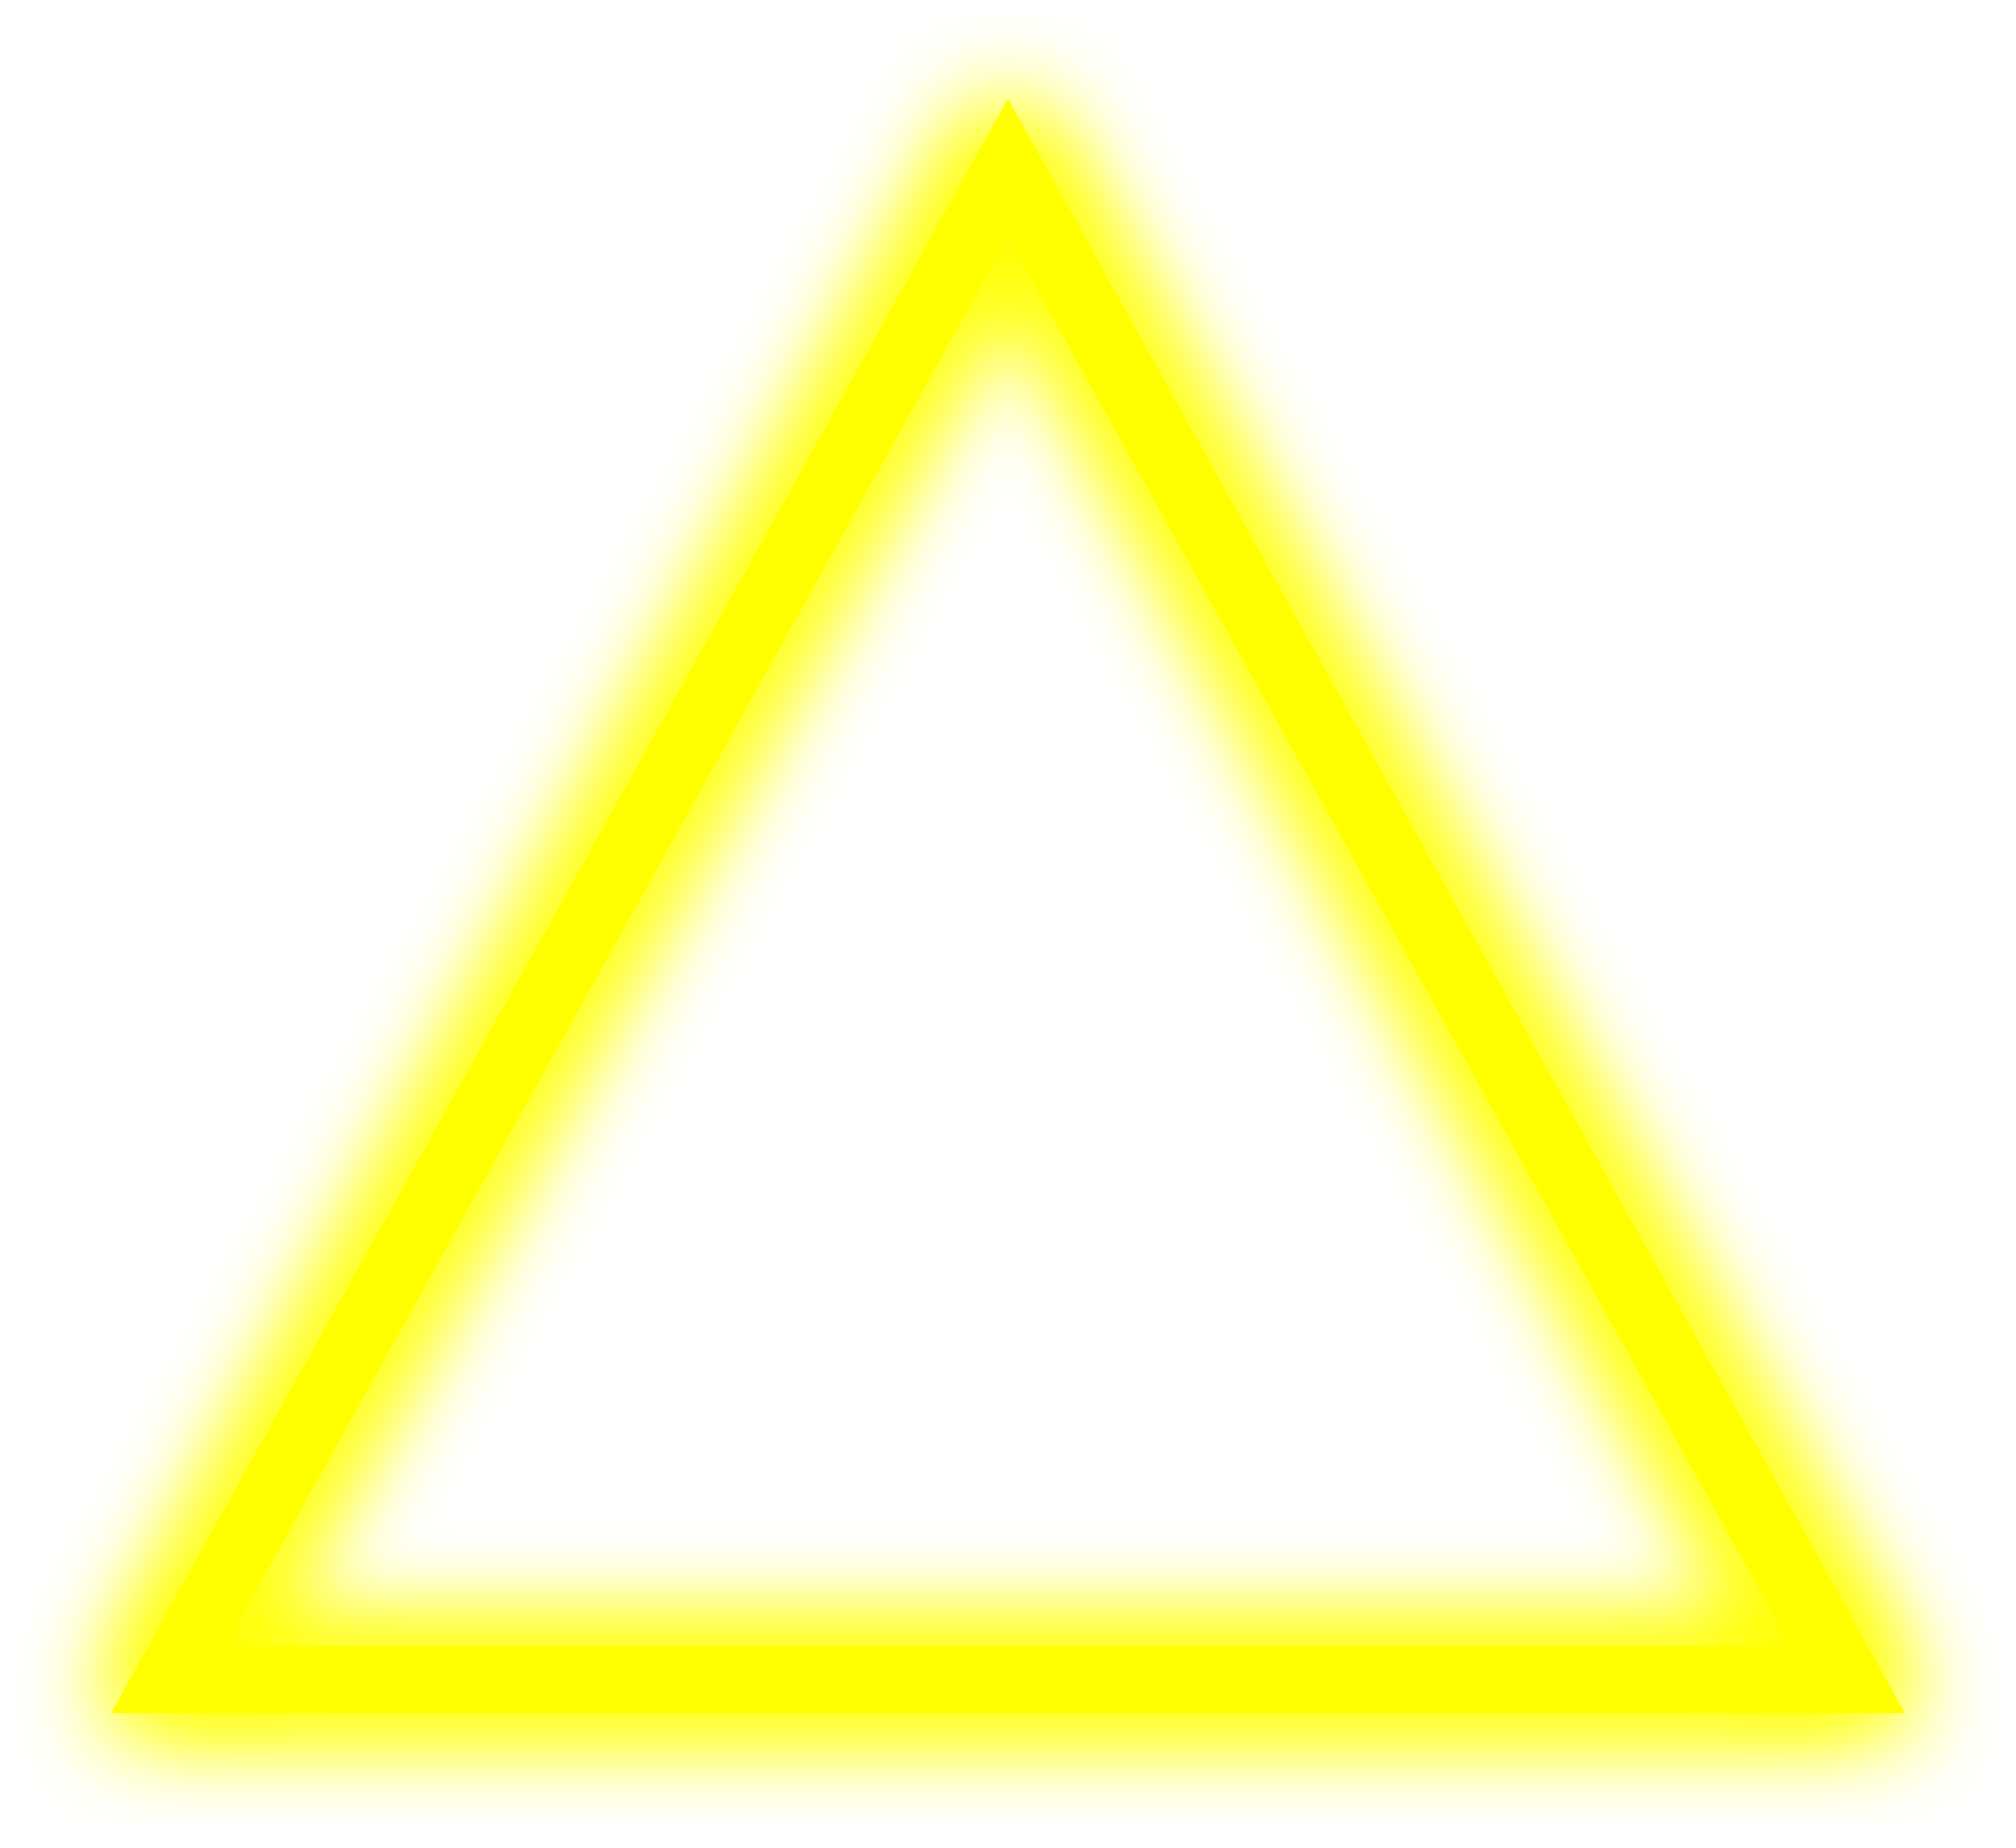
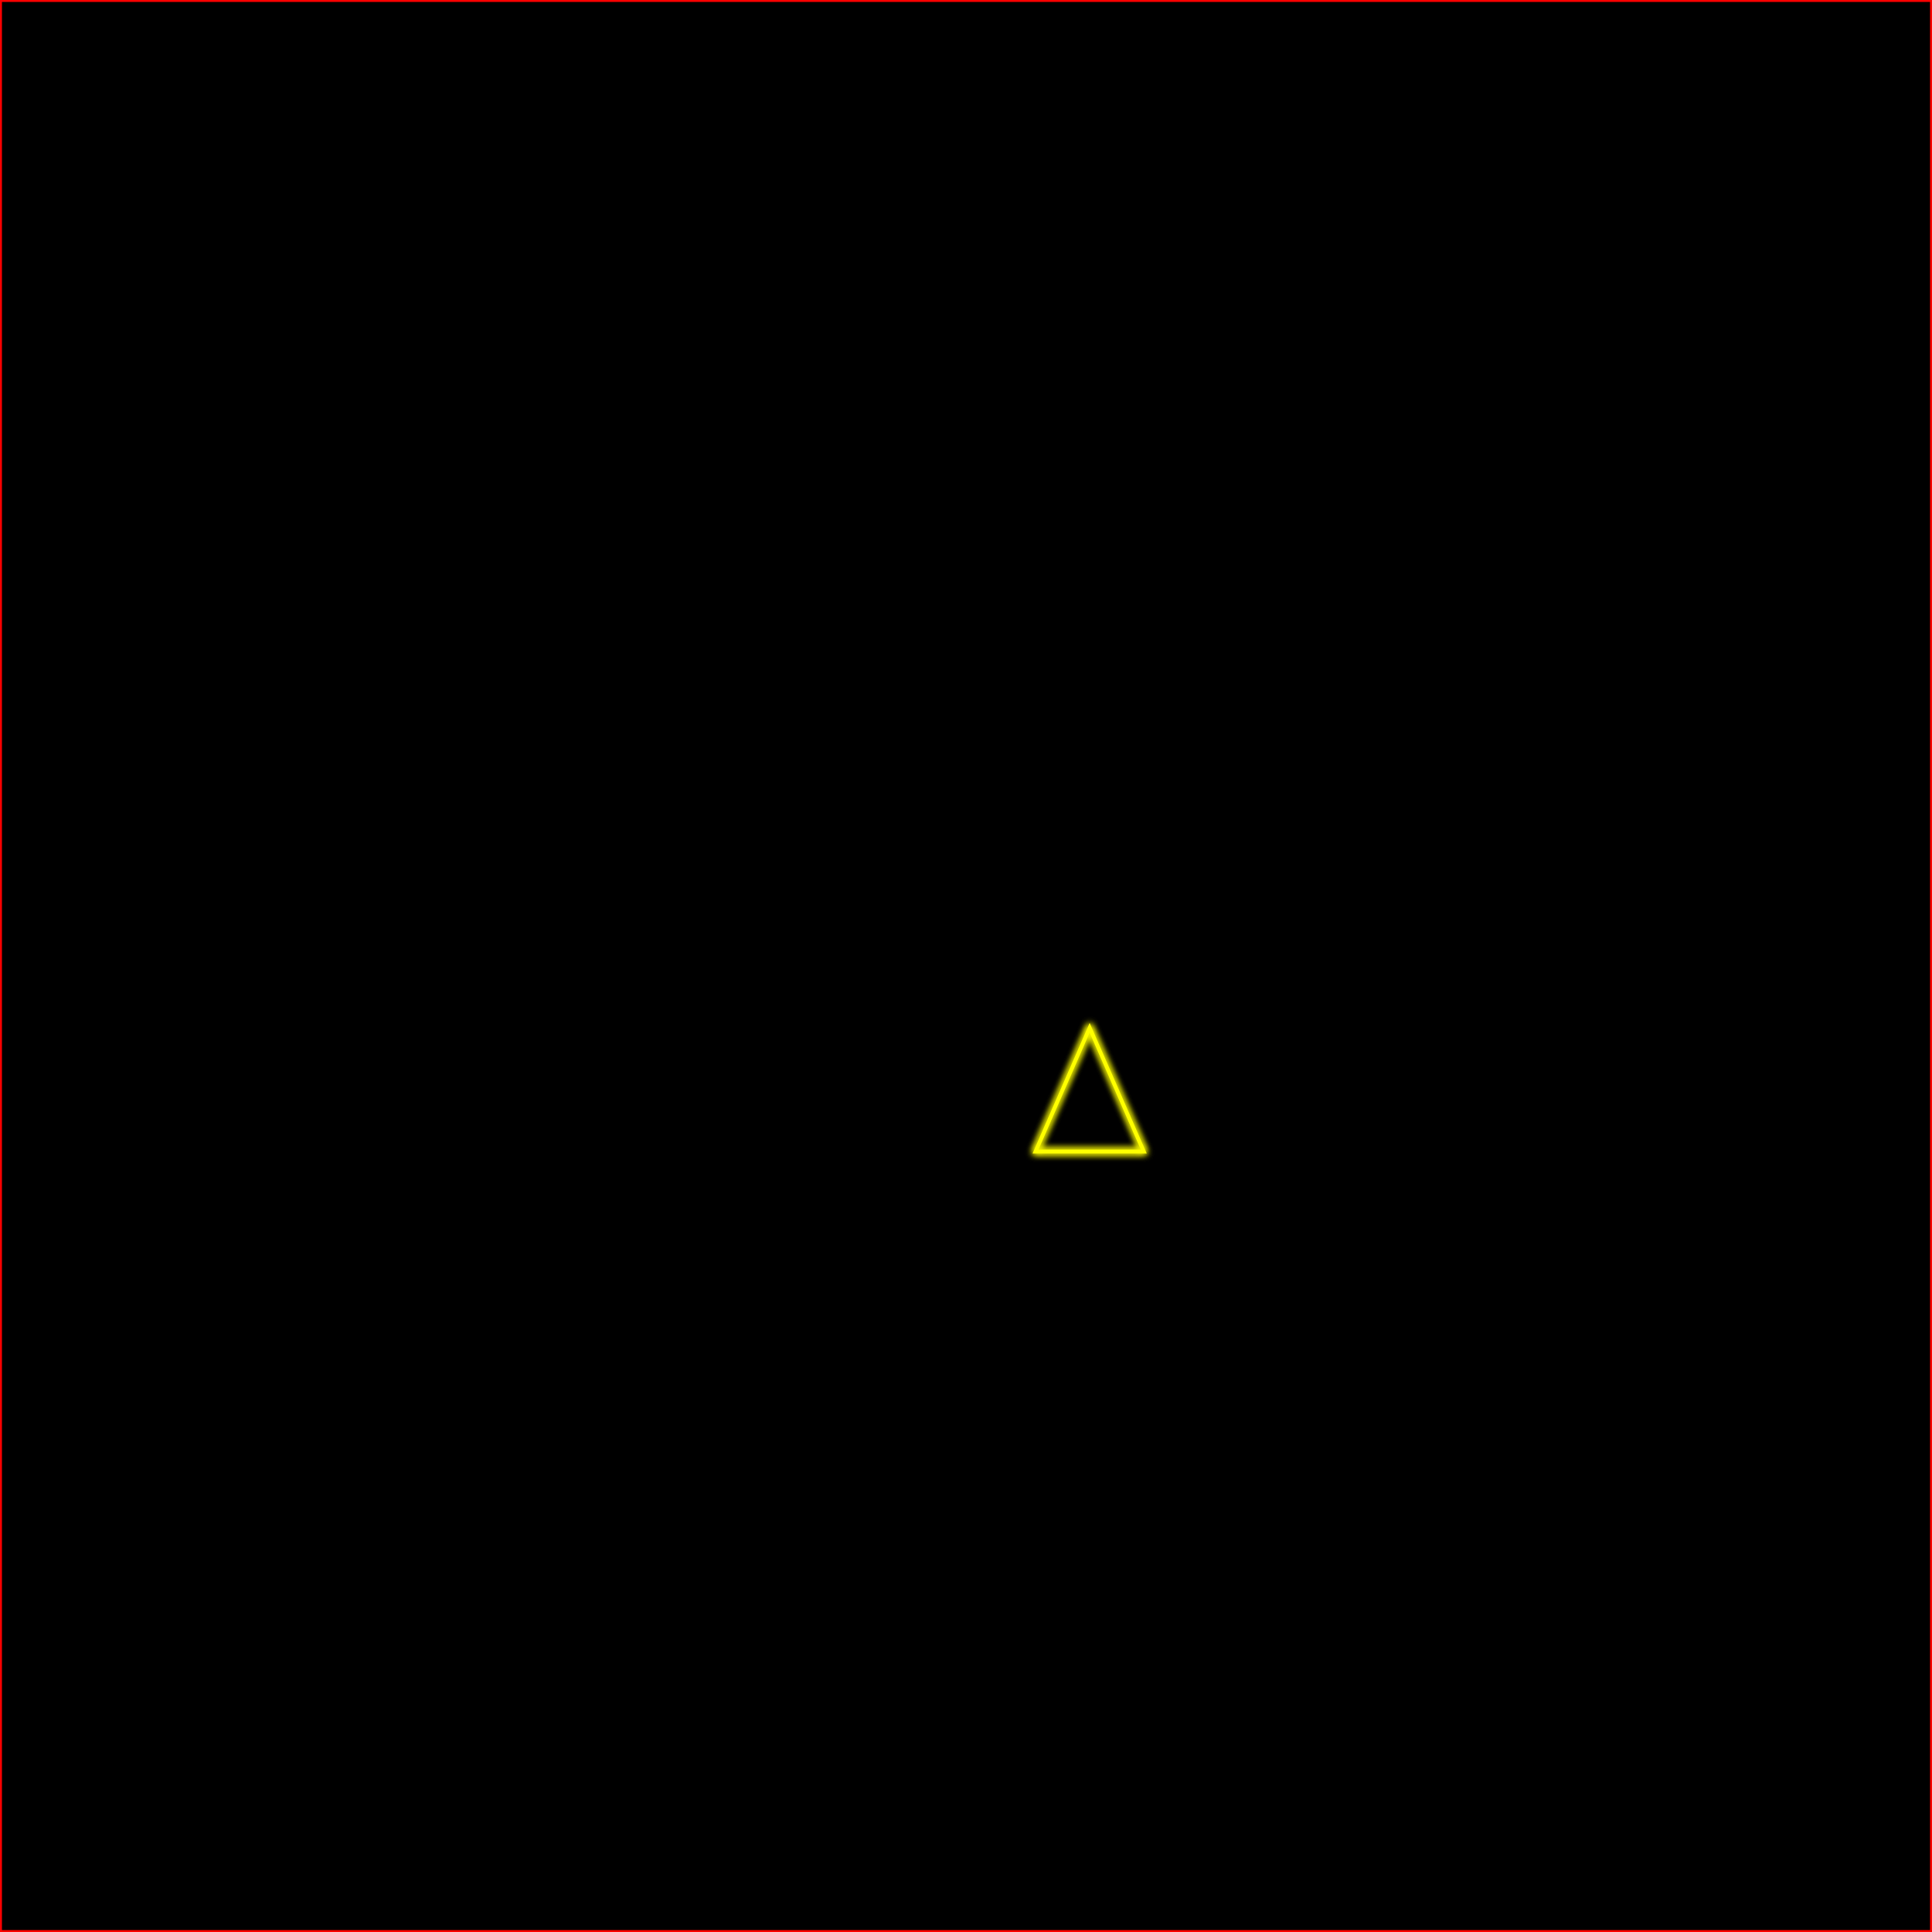
- <svg xmlns="http://www.w3.org/2000/svg" width="120" height="110" viewBox="-10 -10 120 110">
+ <svg xmlns="http://www.w3.org/2000/svg" width="500" height="500" viewBox="-250 -250 500 500">
  <defs>
-     <filter id="glow">
-       <feGaussianBlur result="coloredBlur" stdDeviation="3" />
+     <filter id="glow" x="-50%" y="-50%" width="200%" height="200%">
+       <feGaussianBlur result="coloredBlur" stdDeviation="1" />
      <feMerge>
        <feMergeNode in="coloredBlur" />
        <feMergeNode in="coloredBlur" />
        <feMergeNode in="coloredBlur" />
        <feMergeNode in="SourceGraphic" />
      </feMerge>
    </filter>
    <style>
            path {
                stroke: yellow;
-                 stroke-width: 4;
+                 stroke-width: 1;
                fill-opacity: 0;
                filter: url(#glow);
            }
        </style>
  </defs>
-   <path d="             M 50 0             L 100 90             L 0 90             Z         " />
+   <rect class="debug" x="-250" y="-250" width="500" height="500" fill="black" stroke="red" />
+   <path d="             M18 48 L46 48 L32 16 Z         " />
</svg>
